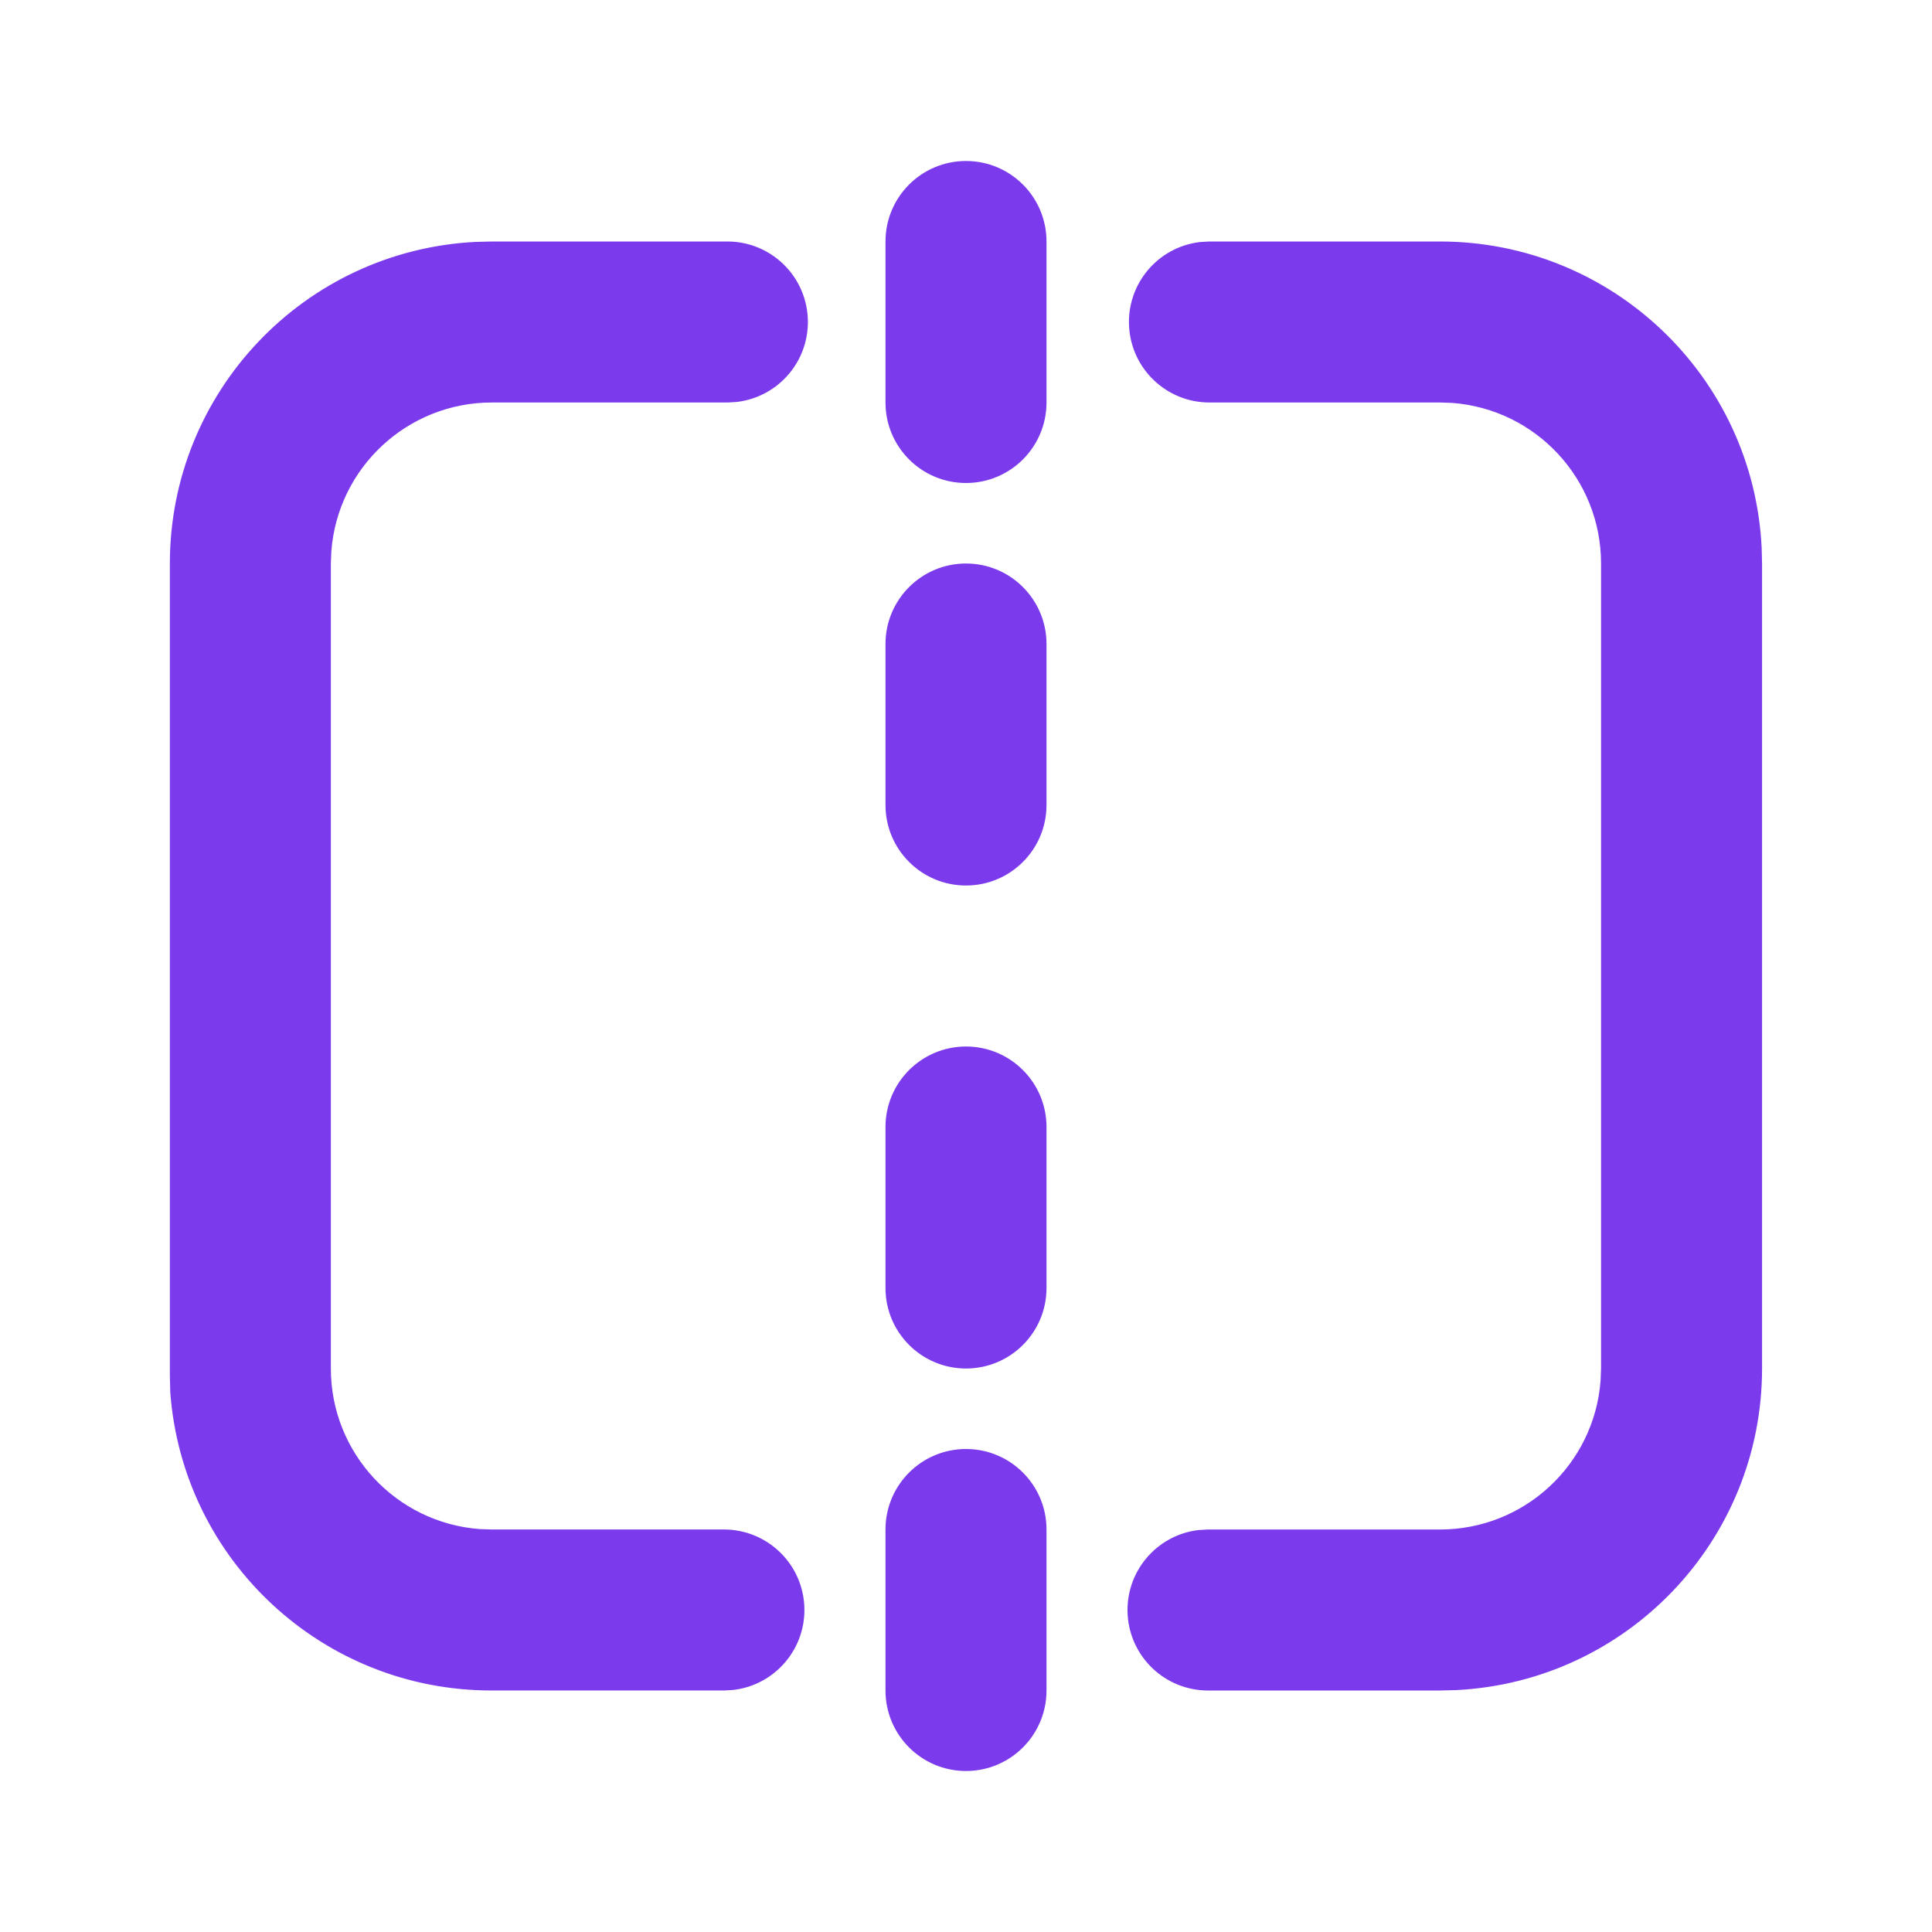
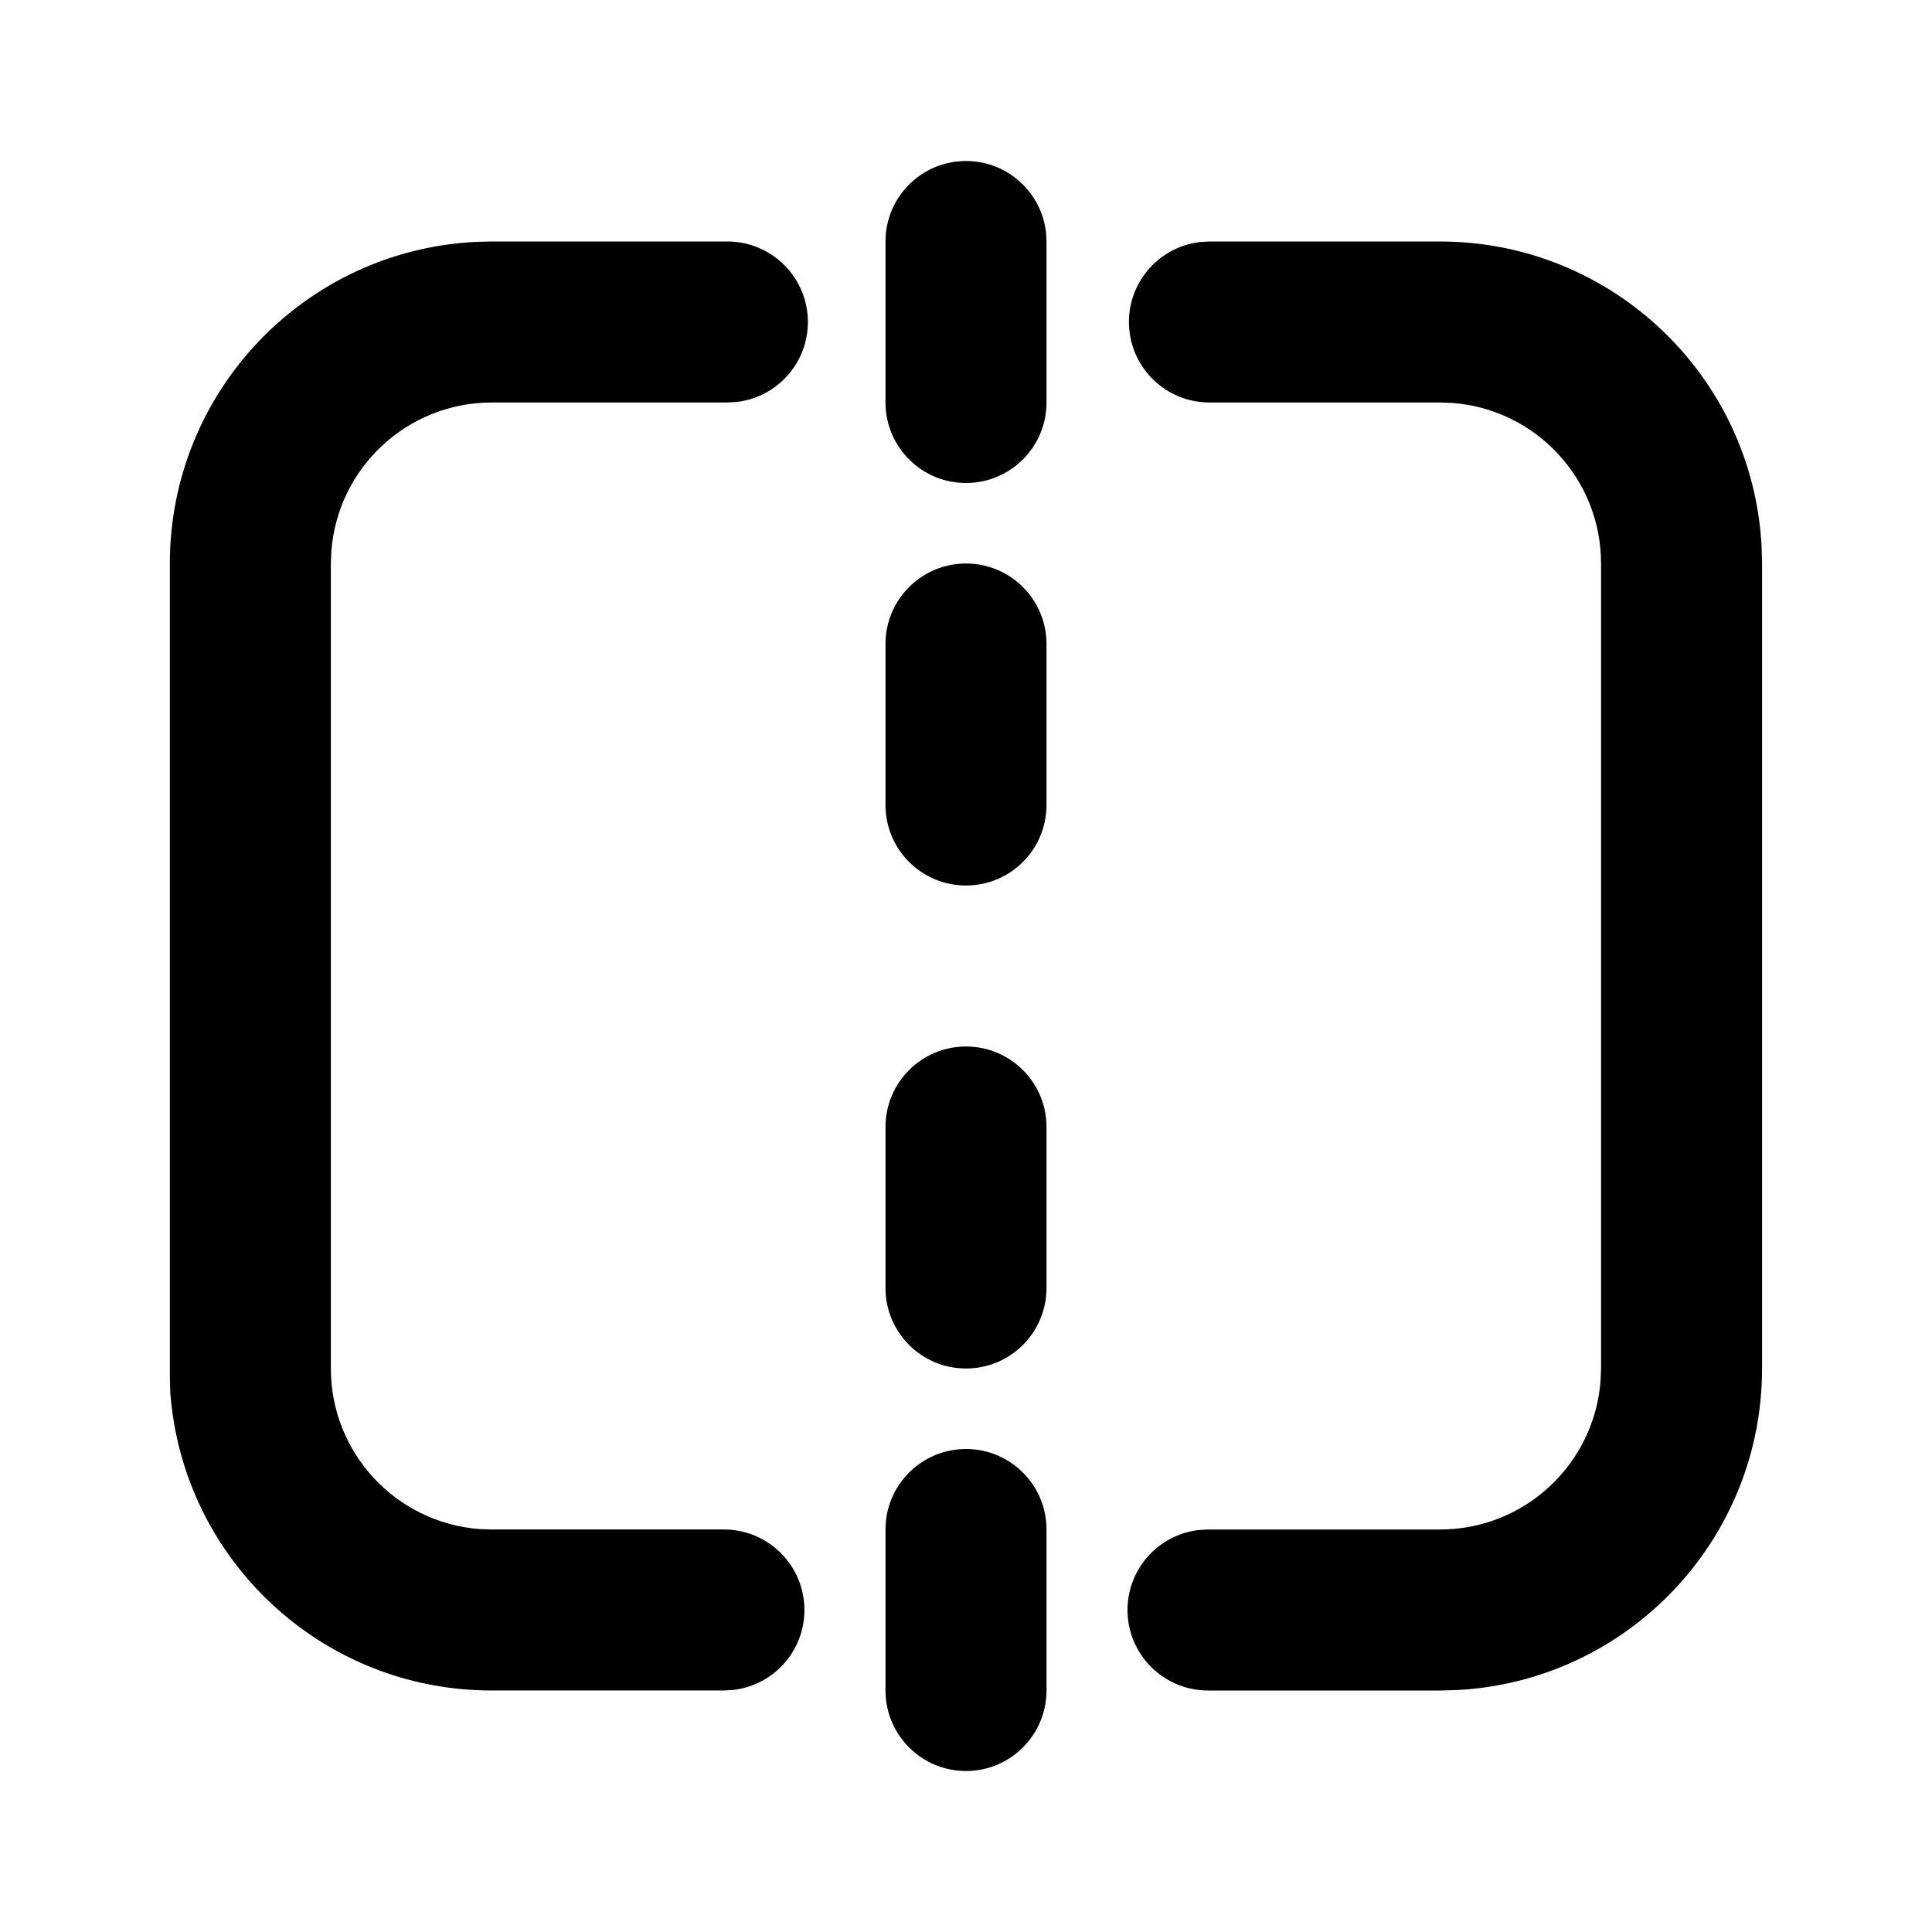
<svg xmlns="http://www.w3.org/2000/svg" viewBox="0 0 1024 1024">
-   <path d="M512 768a42.67 42.67 0 0 1 42.67 42.67V896a42.67 42.67 0 0 1-85.34 0v-85.33A42.67 42.67 0 0 1 512 768Zm251.26-640a170.67 170.67 0 0 1 170.45 162.13l.22 8.54v426.66a170.67 170.67 0 0 1-162.13 170.46l-8.54.21H640.13a42.67 42.67 0 0 1-4.99-85.03l4.99-.3h123.13a85.33 85.33 0 0 0 85.08-78.93l.25-6.4V298.67a85.33 85.33 0 0 0-78.93-85.12l-6.4-.22H640.85a42.67 42.67 0 0 1-4.95-85.03l4.95-.3h122.37ZM385.71 128a42.67 42.67 0 0 1 4.95 85.03l-4.91.3H260.69a85.33 85.33 0 0 0-85.08 78.93l-.25 6.4v426.67a85.33 85.33 0 0 0 78.93 85.12l6.4.21h123.18a42.67 42.67 0 0 1 4.95 85.03l-4.91.3H260.69A170.67 170.67 0 0 1 90.24 737.87l-.21-8.54V298.67A170.67 170.67 0 0 1 252.16 128.21l8.53-.21h125.02ZM512 554.67a42.67 42.67 0 0 1 42.67 42.66v85.34a42.67 42.67 0 0 1-85.34 0v-85.34A42.67 42.67 0 0 1 512 554.67Zm0-256a42.67 42.67 0 0 1 42.67 42.66v85.34a42.67 42.67 0 0 1-85.34 0v-85.34A42.67 42.67 0 0 1 512 298.67Zm0-213.34a42.67 42.67 0 0 1 42.67 42.67v85.33a42.67 42.67 0 0 1-85.34 0V128A42.67 42.67 0 0 1 512 85.33Z" fill="#7c3aed" />
+   <path d="M512 768a42.67 42.67 0 0 1 42.67 42.67V896a42.67 42.67 0 0 1-85.34 0v-85.33A42.67 42.67 0 0 1 512 768Zm251.26-640a170.67 170.67 0 0 1 170.45 162.13l.22 8.54v426.66a170.67 170.67 0 0 1-162.13 170.46l-8.54.21H640.13a42.67 42.67 0 0 1-4.99-85.03l4.99-.3h123.13a85.33 85.33 0 0 0 85.08-78.93l.25-6.4V298.67a85.33 85.33 0 0 0-78.93-85.12l-6.4-.22H640.85a42.67 42.67 0 0 1-4.95-85.03l4.95-.3h122.37ZM385.71 128a42.67 42.67 0 0 1 4.95 85.03l-4.91.3H260.69a85.33 85.33 0 0 0-85.08 78.93l-.25 6.4v426.67a85.33 85.33 0 0 0 78.93 85.12l6.4.21h123.18a42.67 42.67 0 0 1 4.95 85.03l-4.91.3H260.69A170.67 170.67 0 0 1 90.24 737.87l-.21-8.54V298.67A170.67 170.67 0 0 1 252.16 128.21l8.53-.21h125.02ZM512 554.67a42.67 42.67 0 0 1 42.67 42.66v85.34a42.67 42.67 0 0 1-85.34 0v-85.34A42.67 42.67 0 0 1 512 554.67Zm0-256a42.67 42.67 0 0 1 42.67 42.66v85.34a42.67 42.67 0 0 1-85.34 0v-85.34A42.67 42.67 0 0 1 512 298.67Zm0-213.34a42.67 42.67 0 0 1 42.67 42.67v85.33a42.67 42.67 0 0 1-85.34 0V128A42.67 42.67 0 0 1 512 85.33Z" fill="currentColor" />
</svg>
